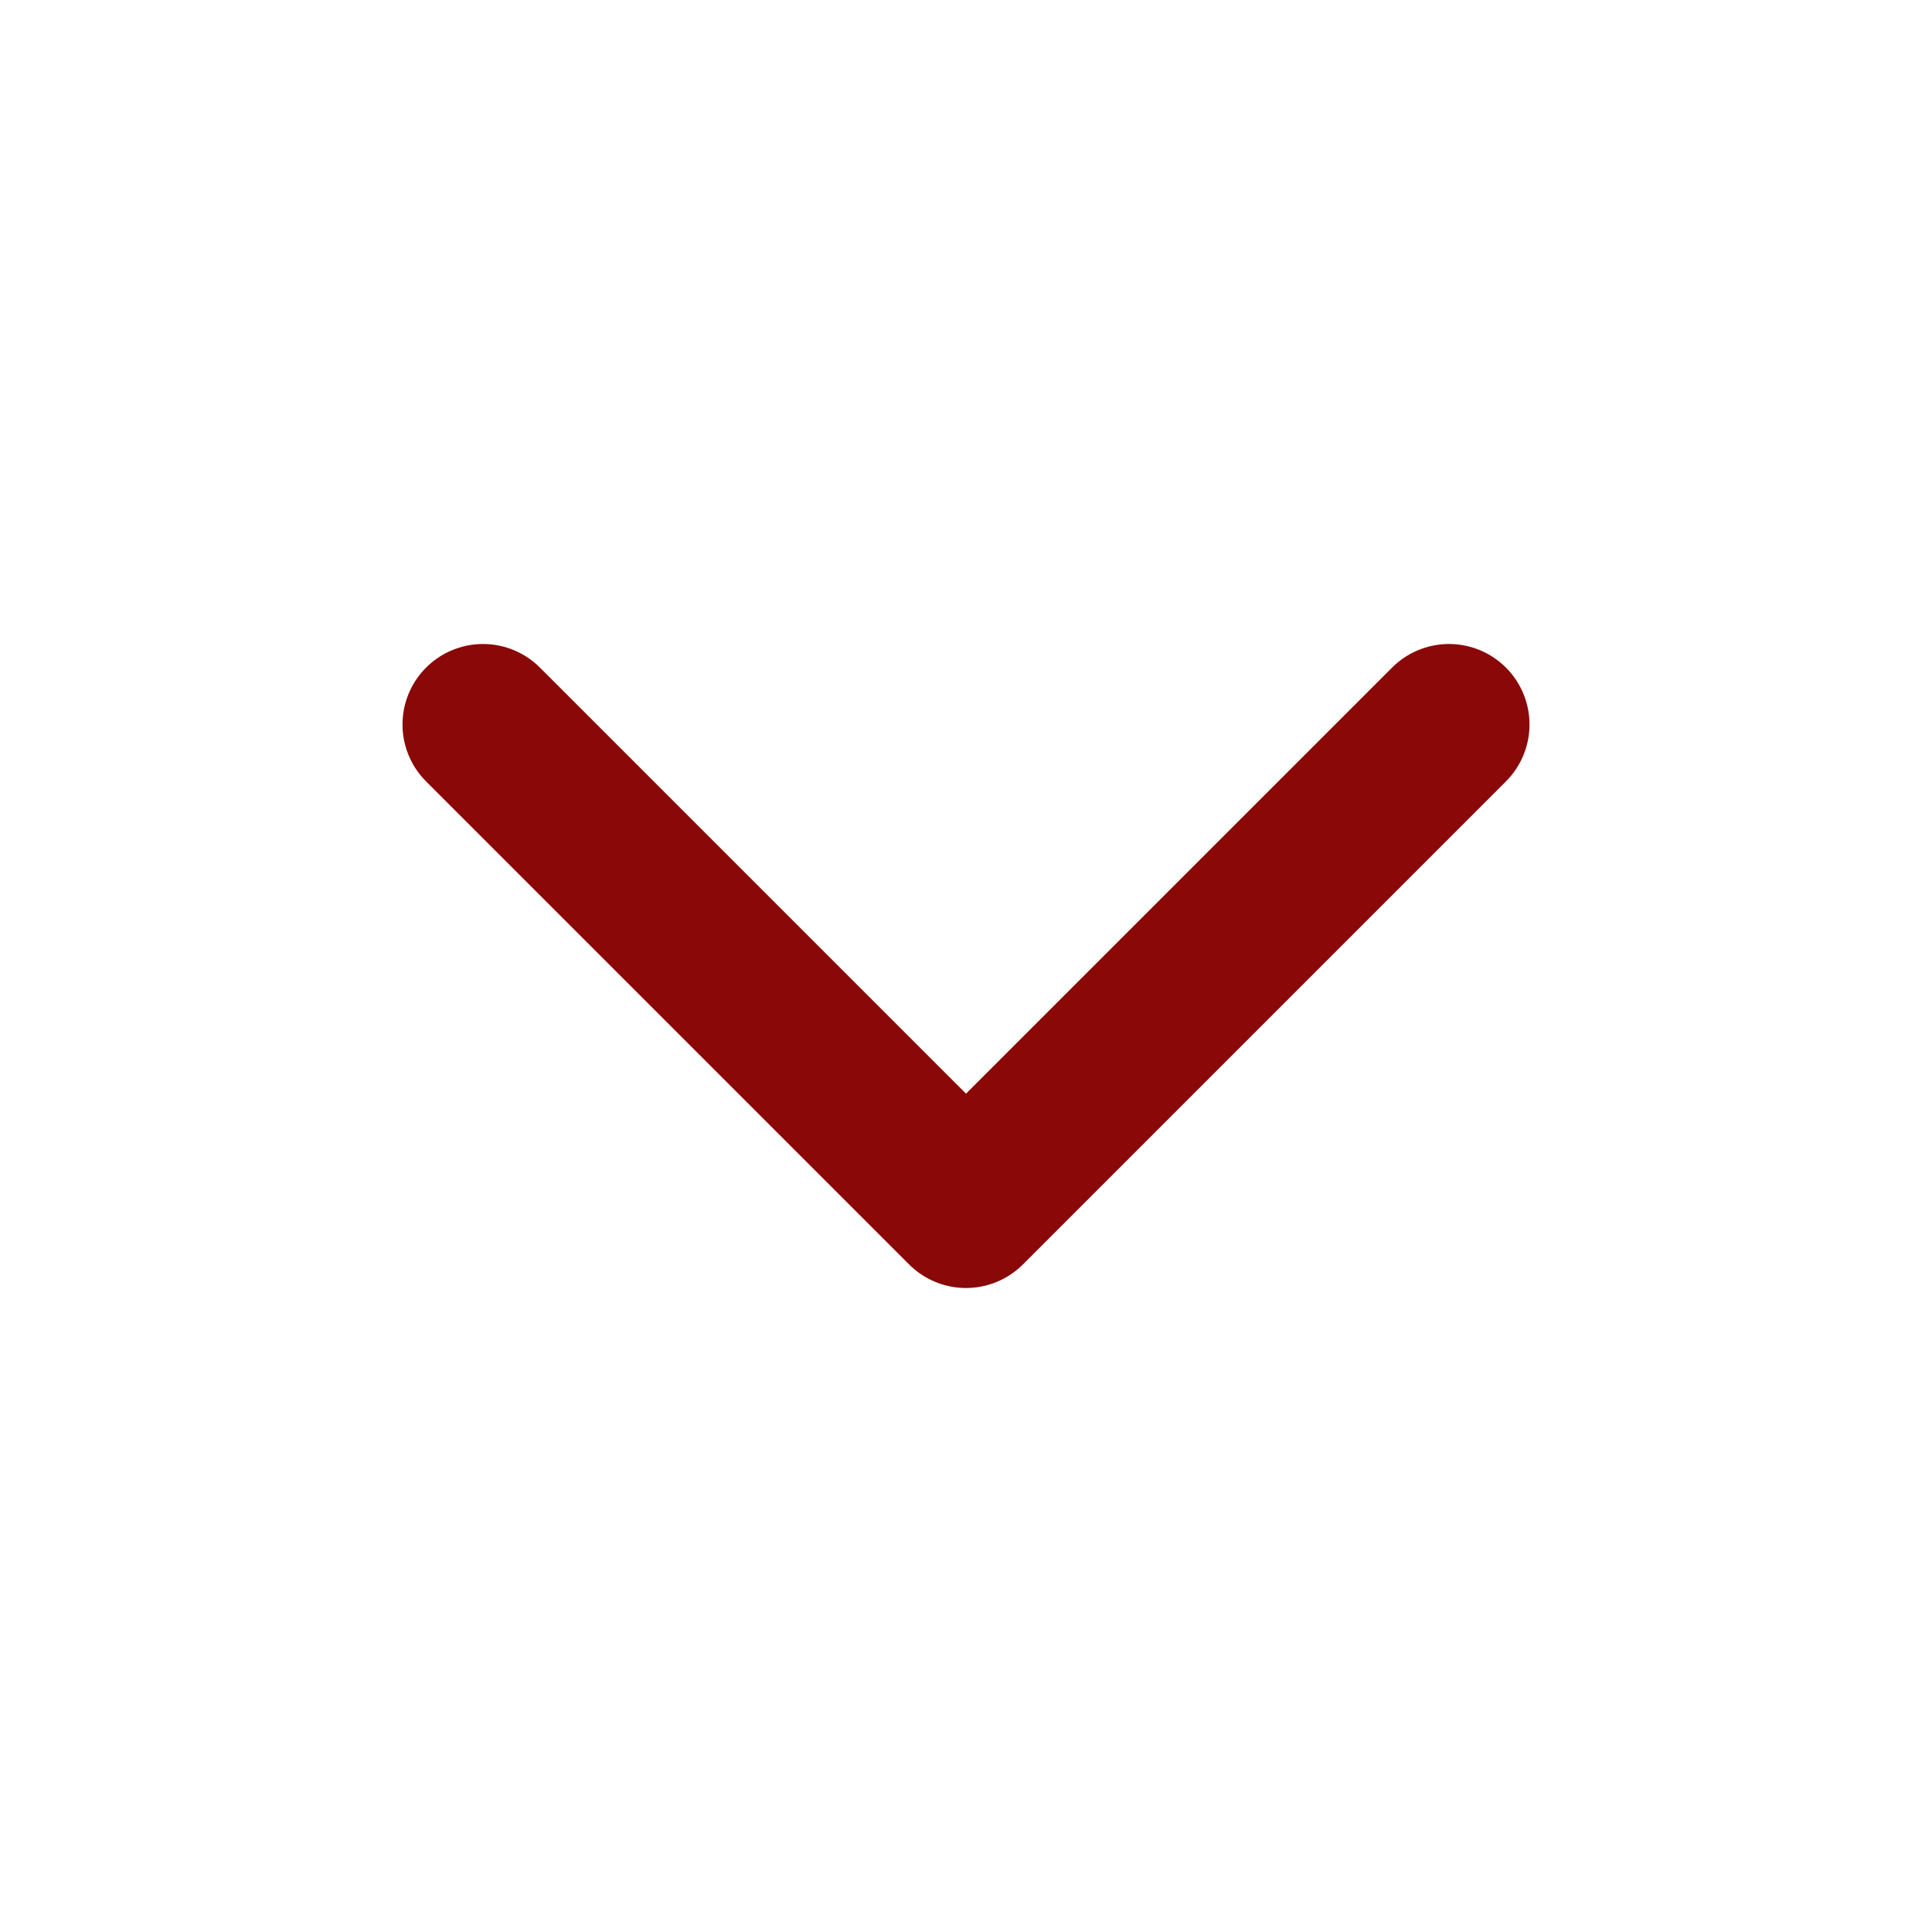
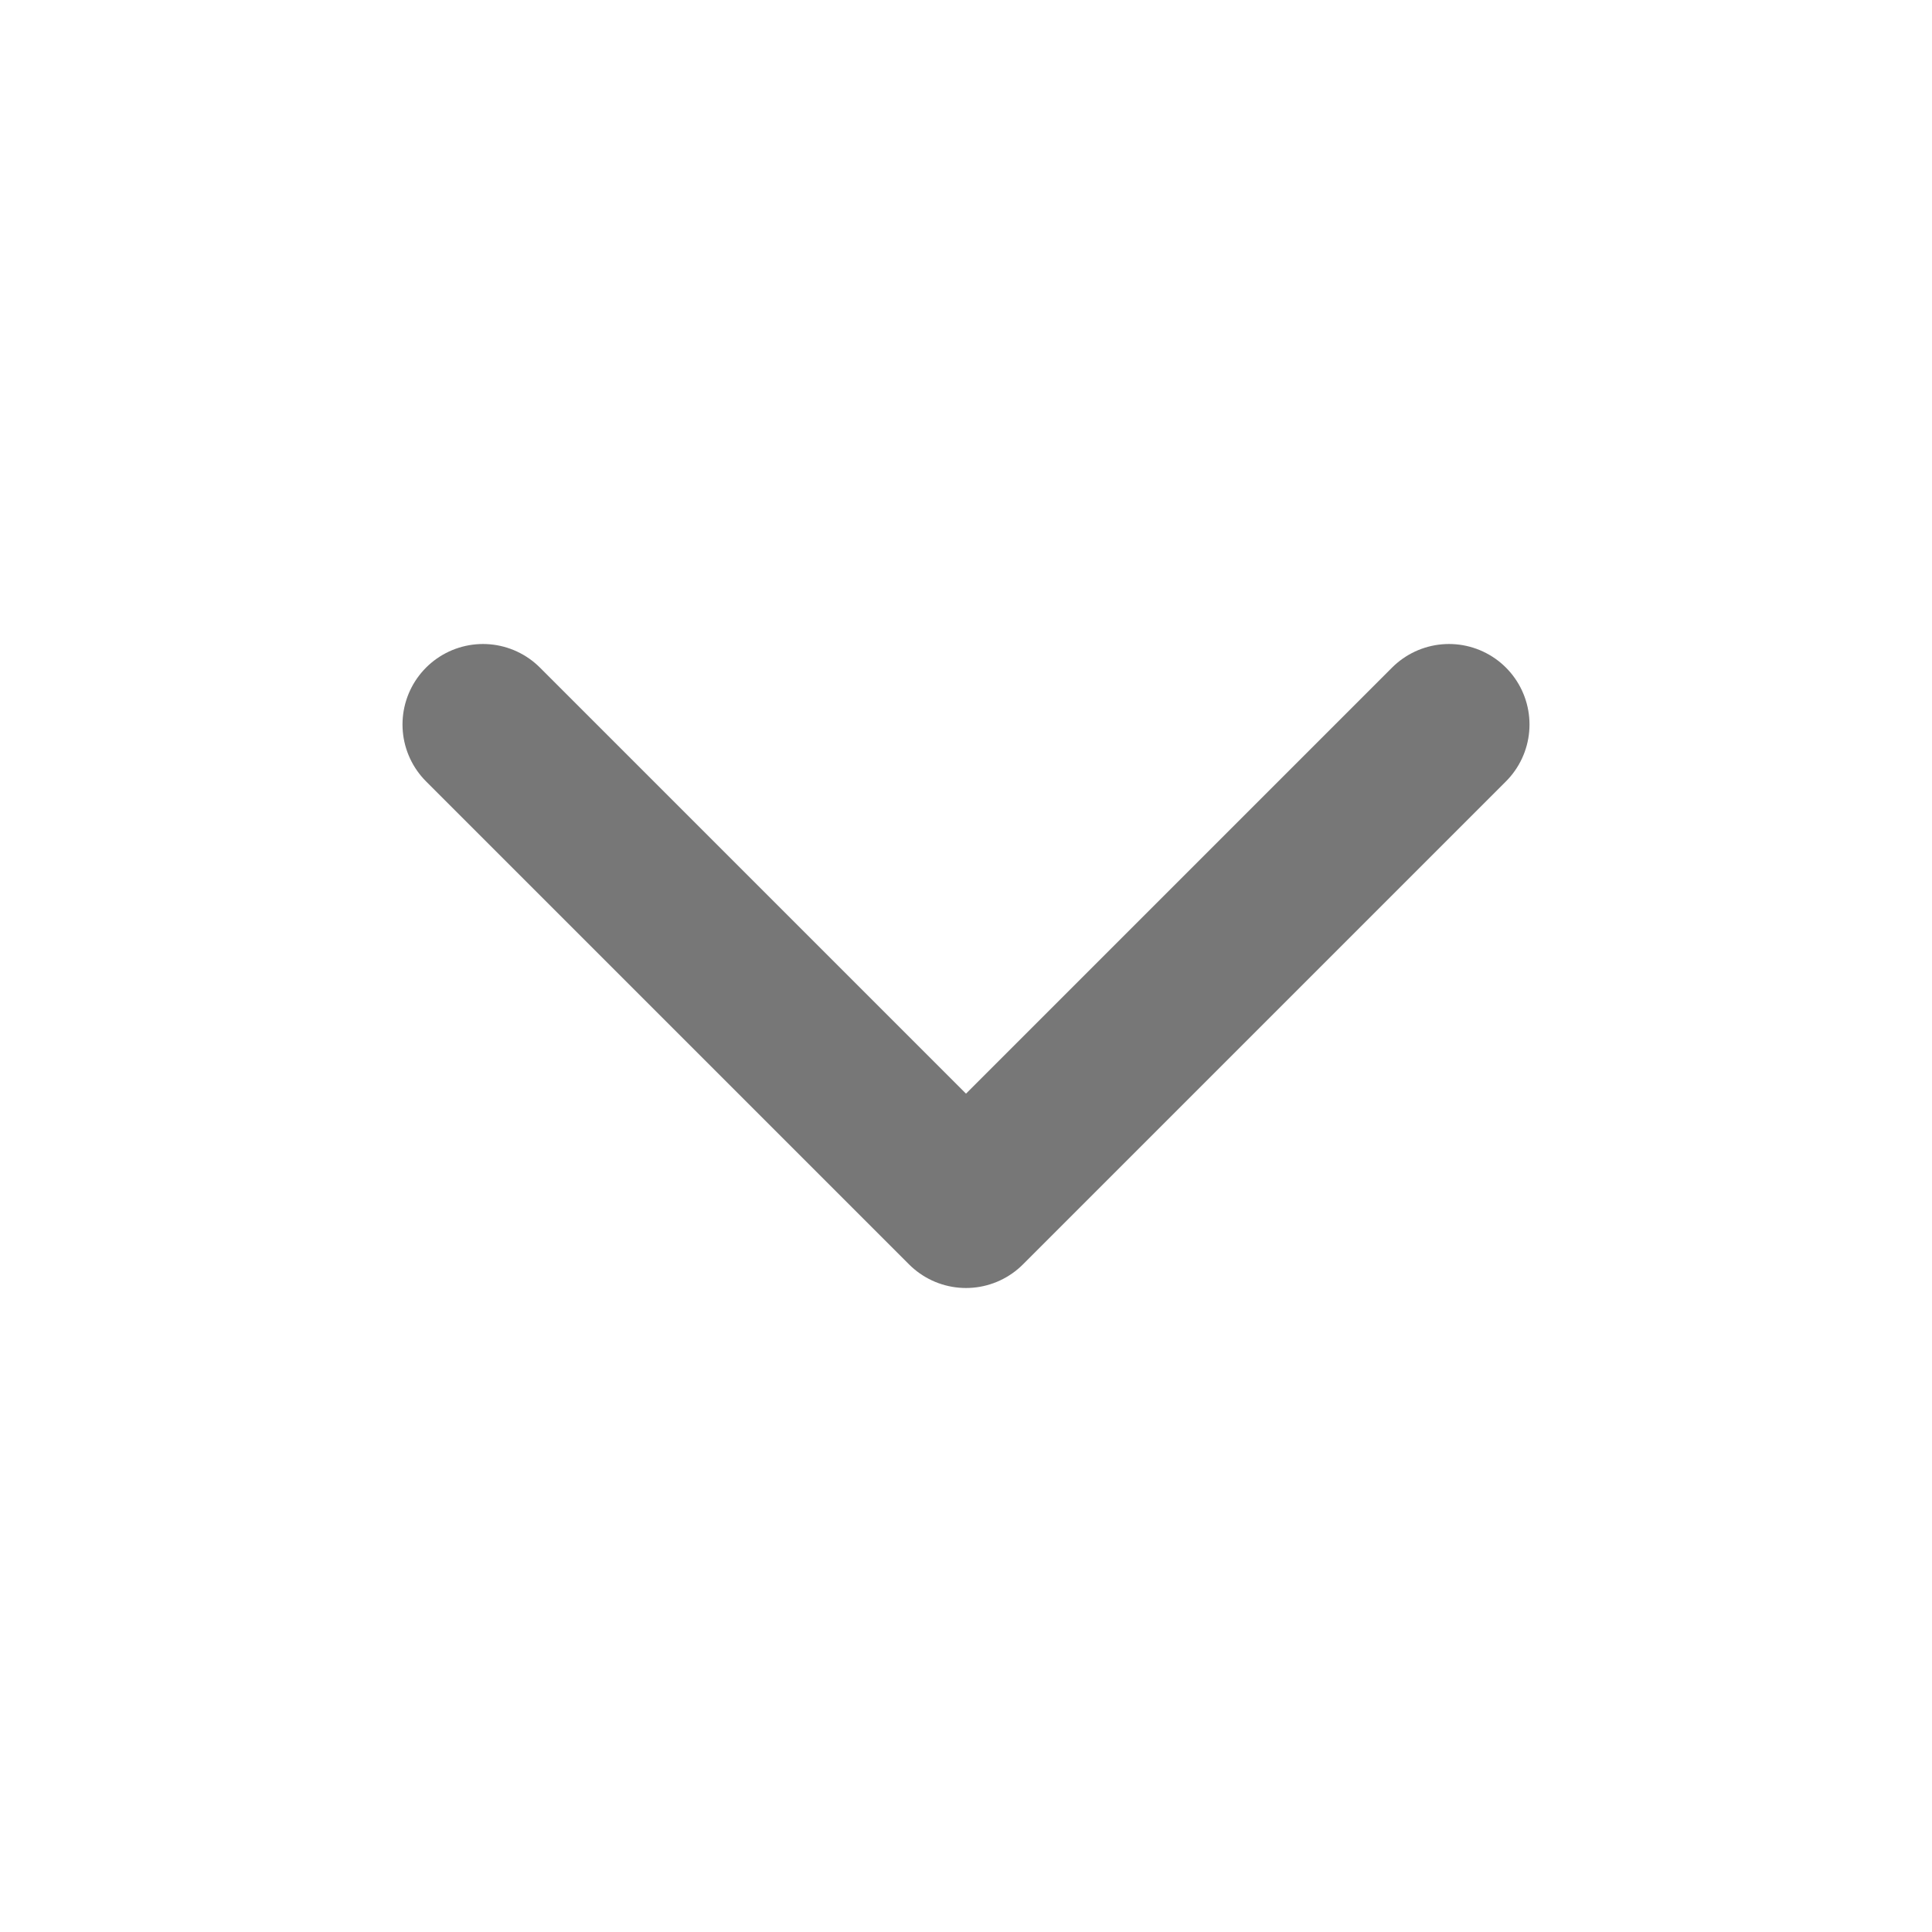
<svg xmlns="http://www.w3.org/2000/svg" width="800px" height="800px" viewBox="0 0 24 24" fill="none">
-   <path d="M6 9L12 15L18 9" stroke="#8a0808" stroke-width="2" stroke-linecap="round" stroke-linejoin="round" />
+   <path d="M6 9L12 15L18 9" stroke="#777" stroke-width="2" stroke-linecap="round" stroke-linejoin="round" />
</svg>
